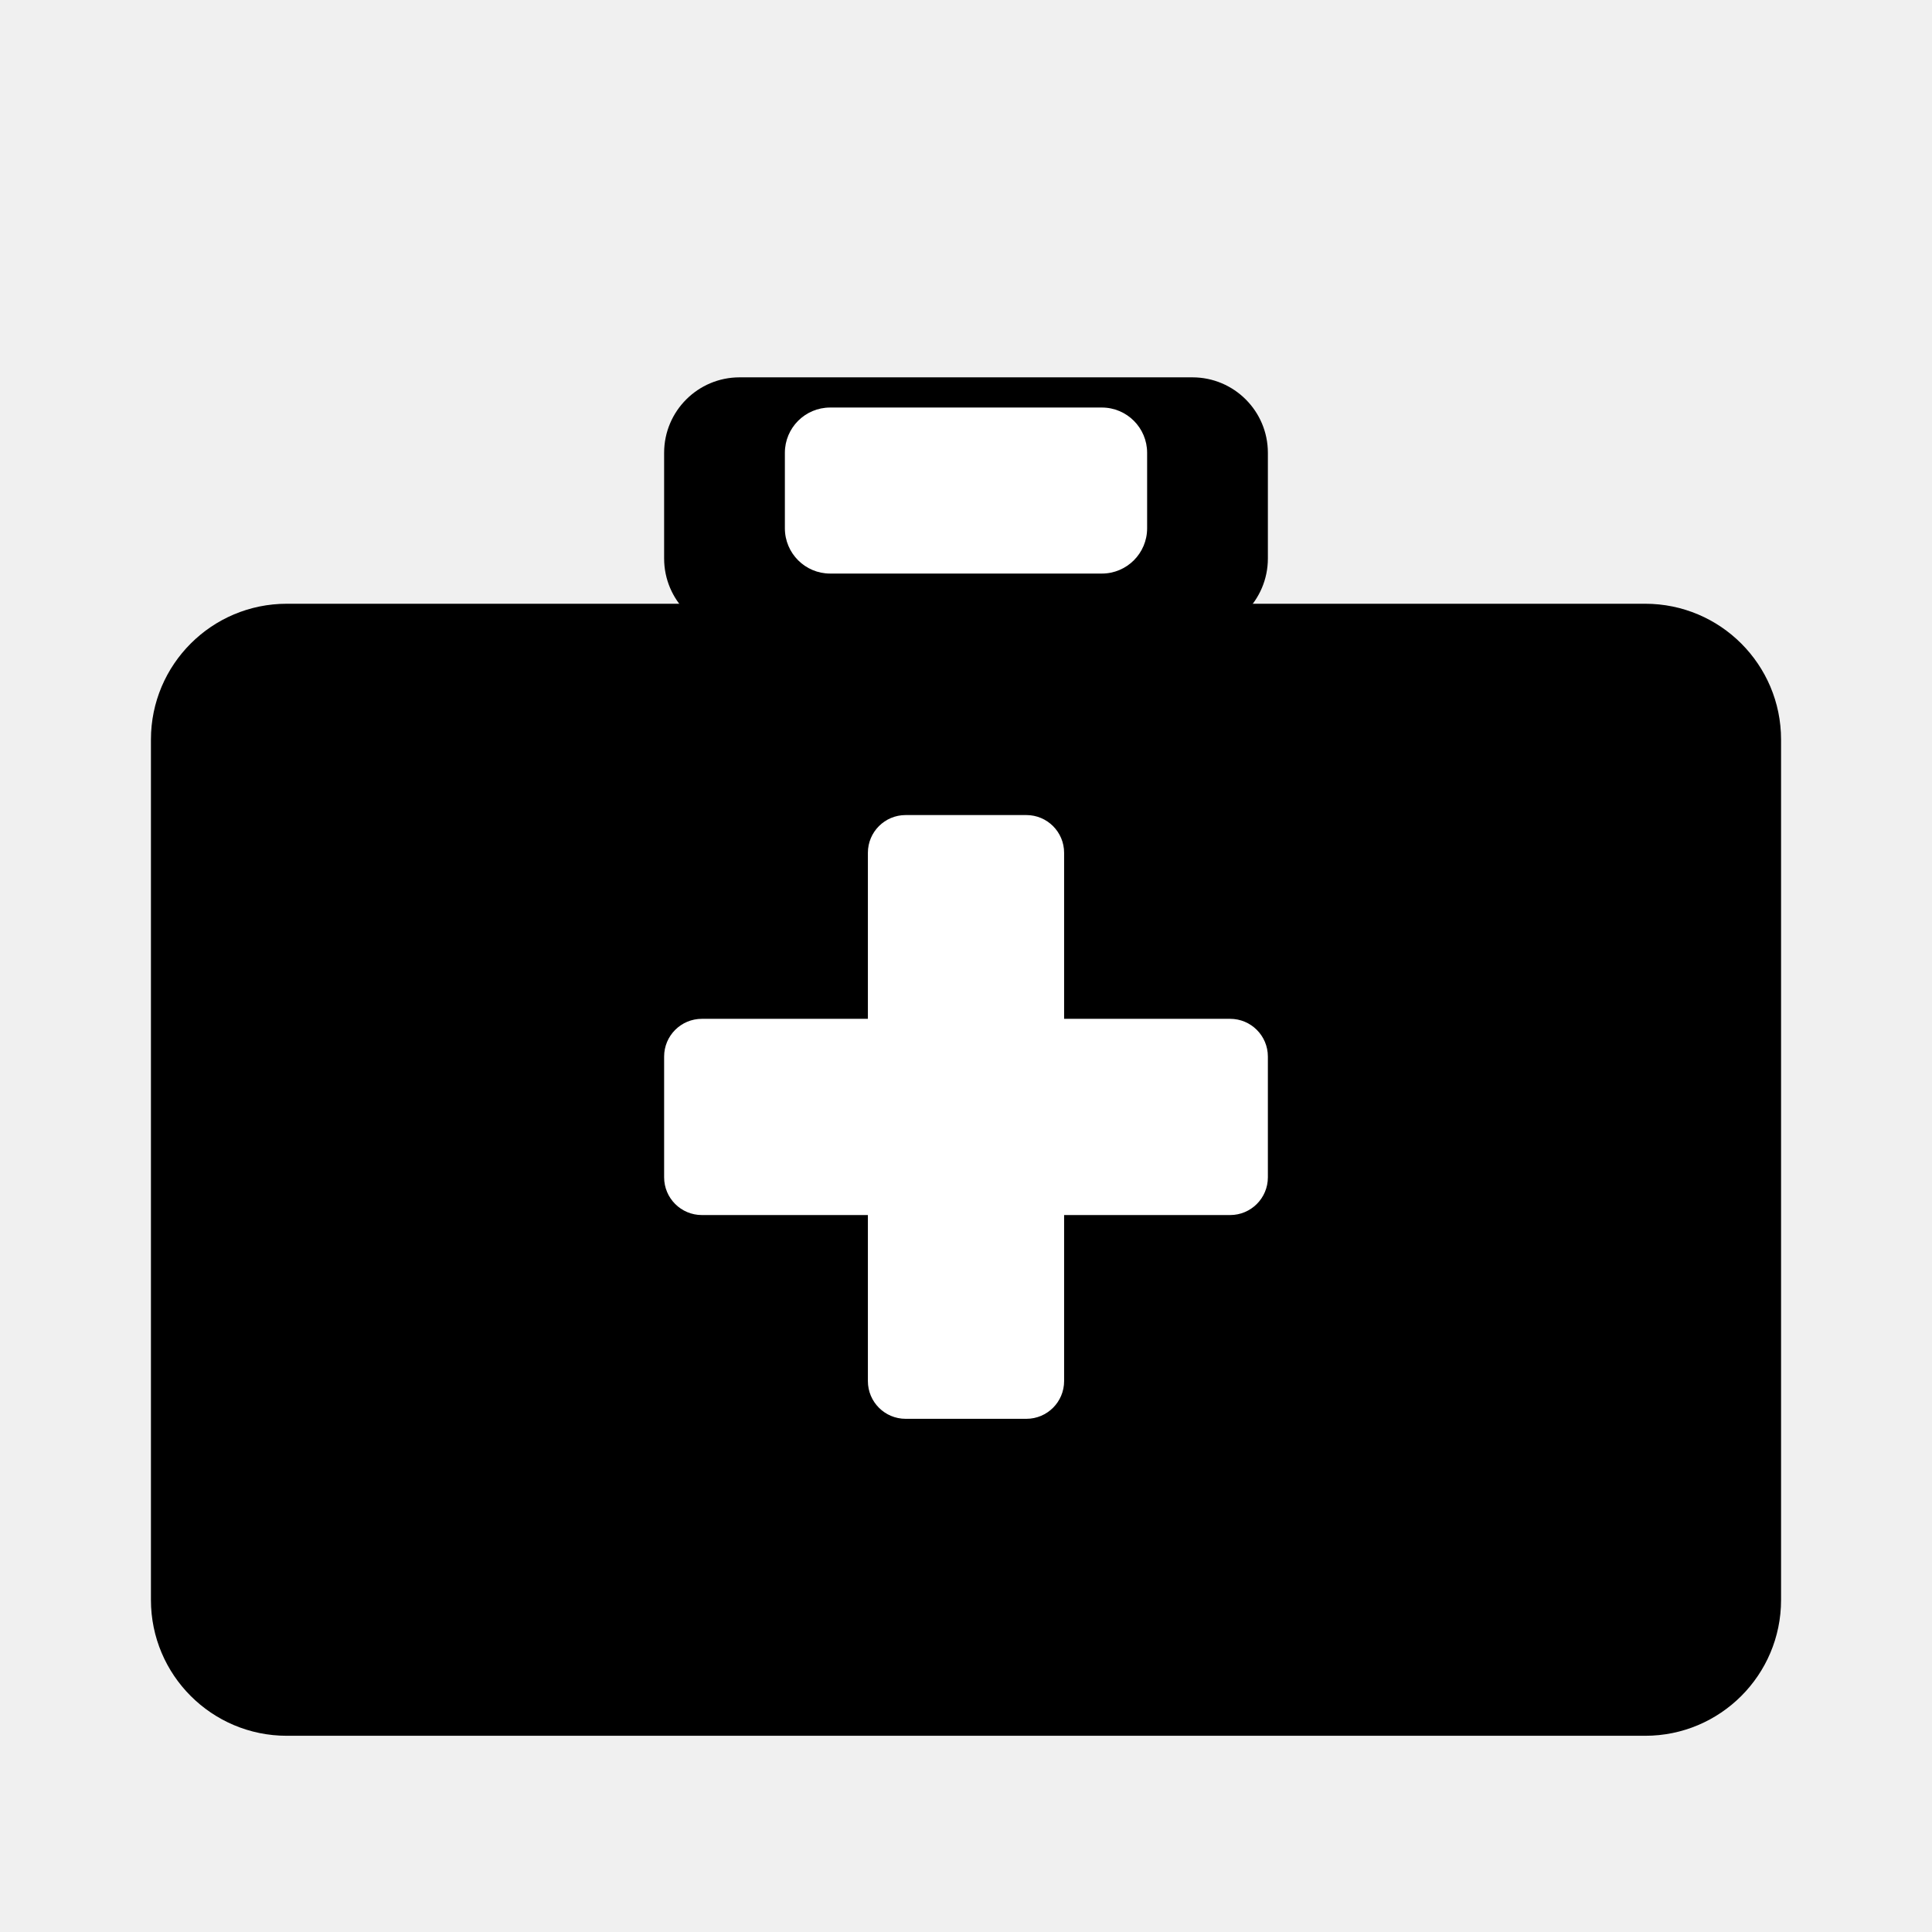
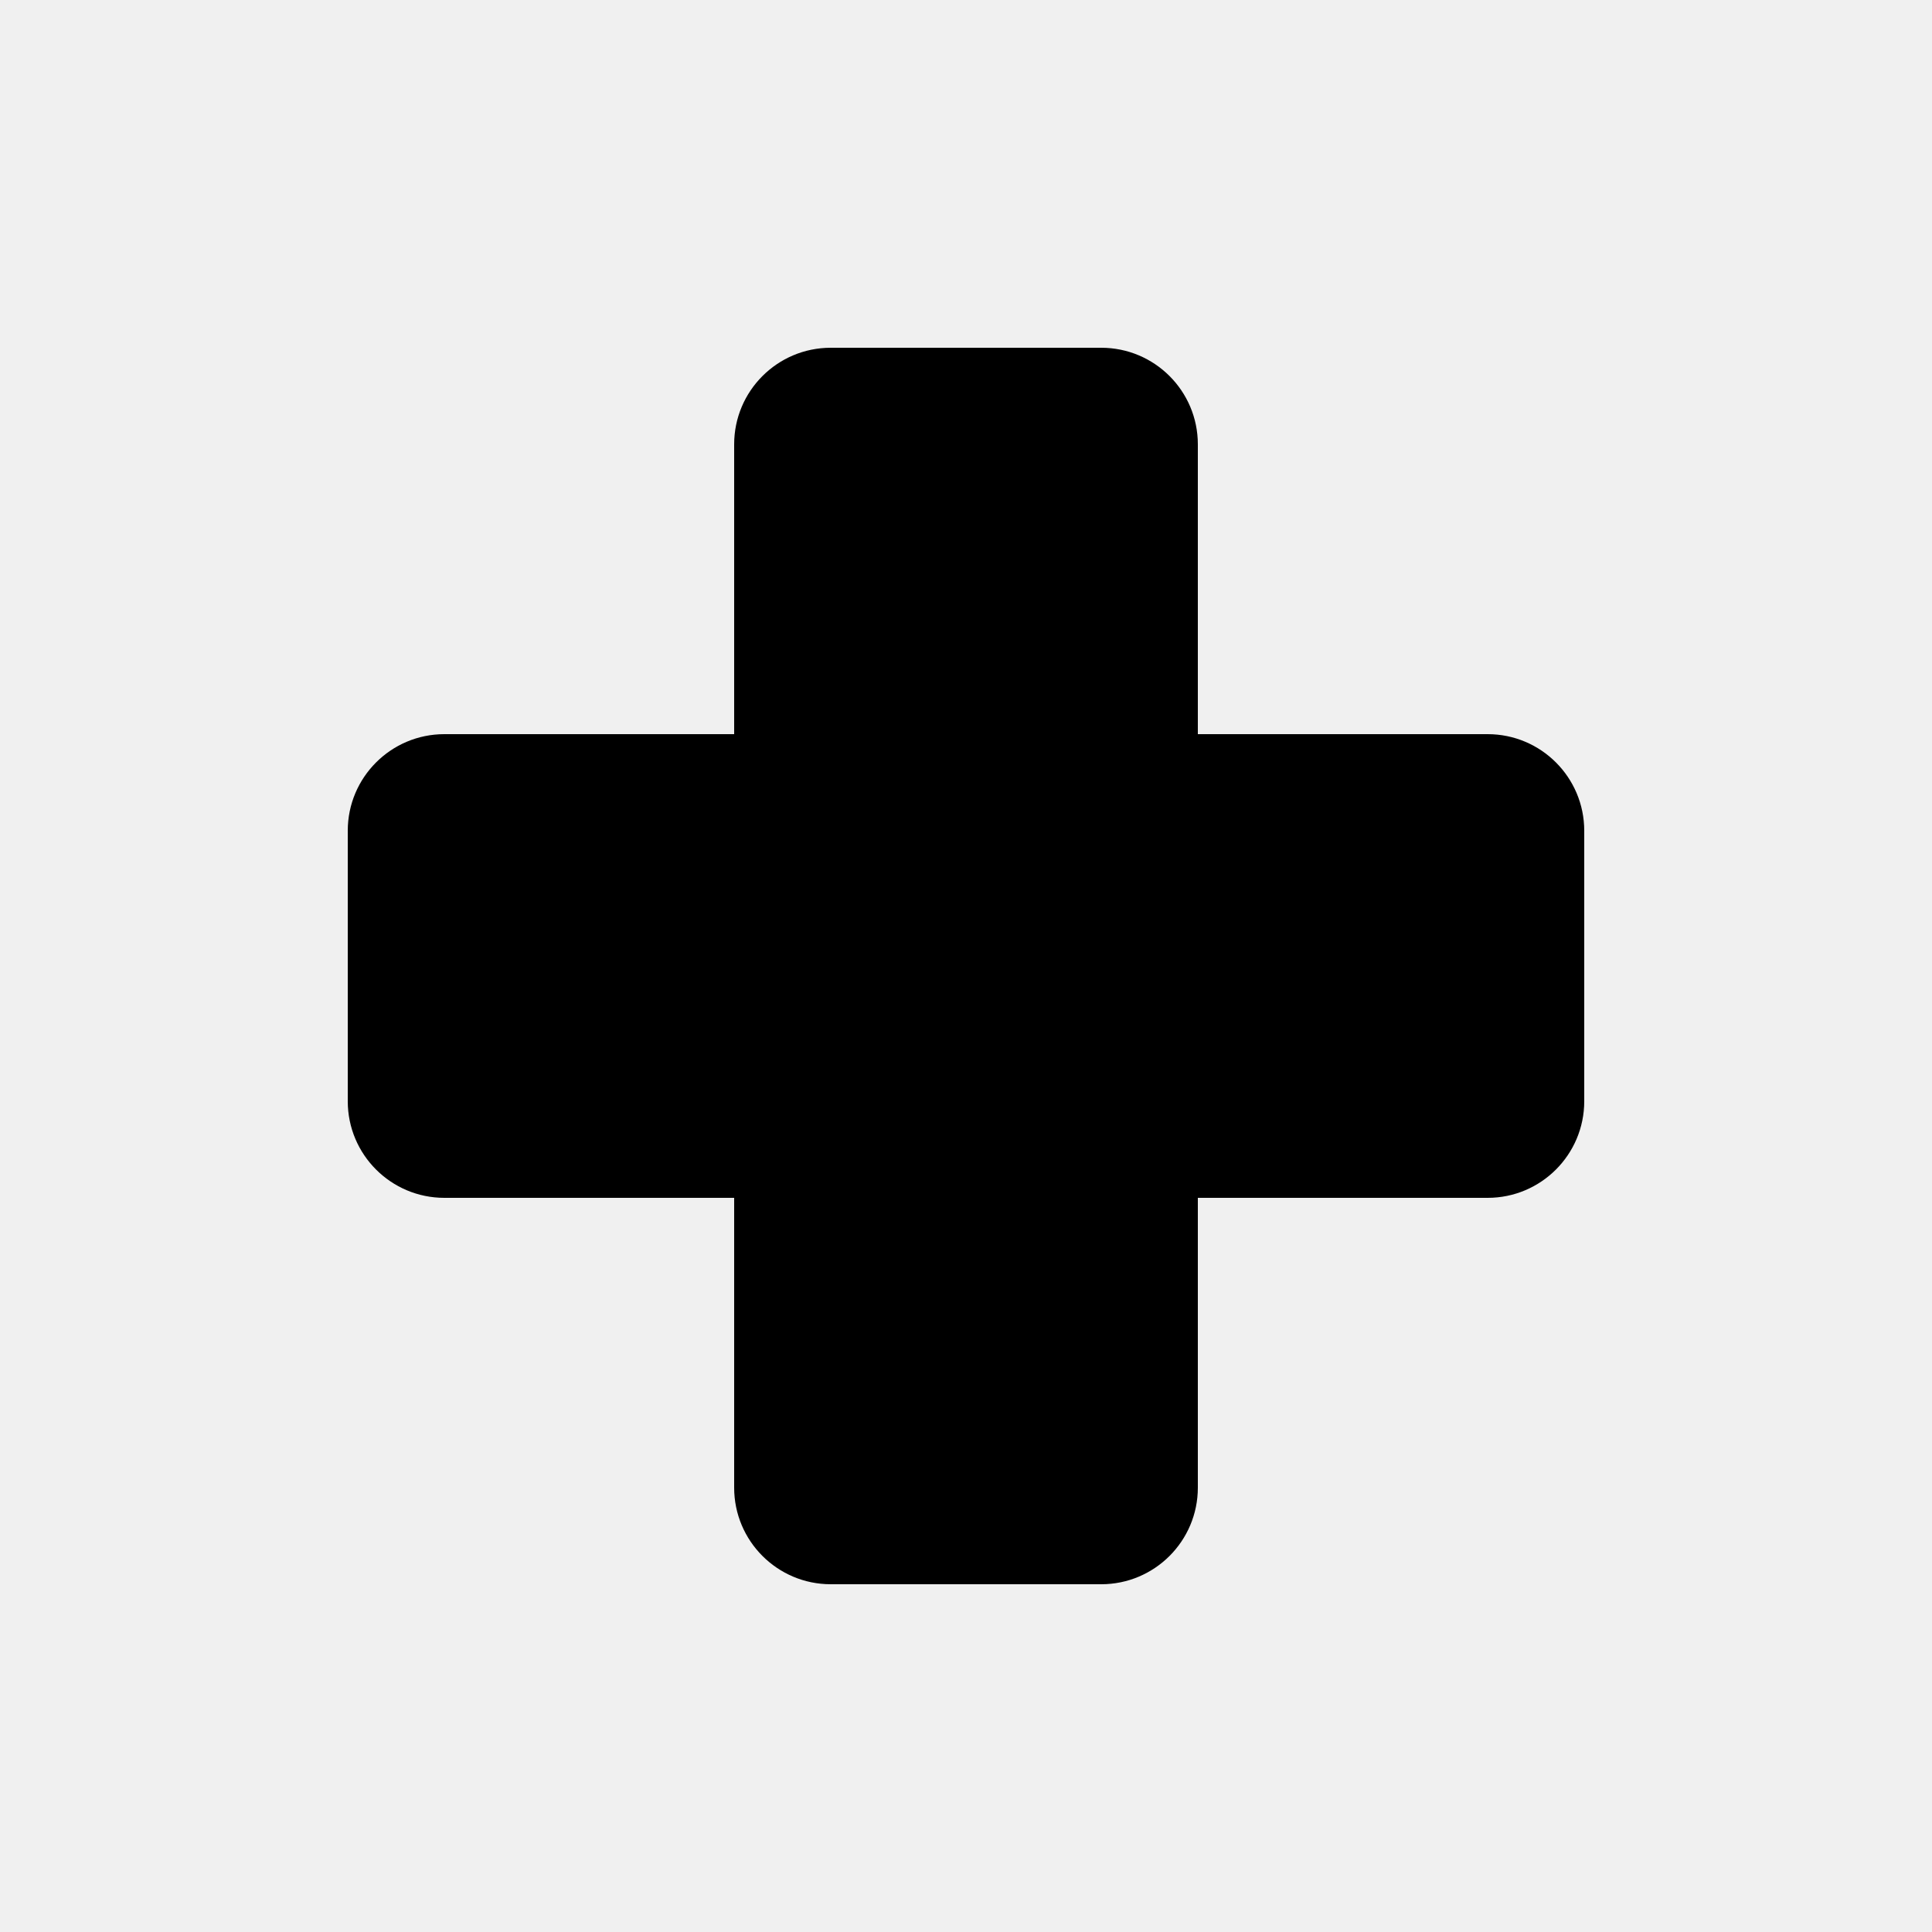
- <svg xmlns="http://www.w3.org/2000/svg" viewBox="0 0 512 512">
-   <rect x="40" y="160" width="432" height="300" rx="36" ry="36" fill="#000" />
-   <rect x="176" y="100" width="160" height="68" rx="20" ry="20" fill="#000" />
-   <rect x="208" y="108" width="96" height="44" rx="12" ry="12" fill="#fff" />
-   <rect x="176" y="270" width="160" height="52" rx="10" ry="10" fill="#fff" />
-   <rect x="230" y="216" width="52" height="160" rx="10" ry="10" fill="#fff" />
+ <svg xmlns="http://www.w3.org/2000/svg" viewBox="0 0 100 100">
+   <rect x="38" y="18" width="24" height="64" rx="5" fill="#000000" />
+   <rect x="18" y="38" width="64" height="24" rx="5" fill="#000000" />
</svg>
